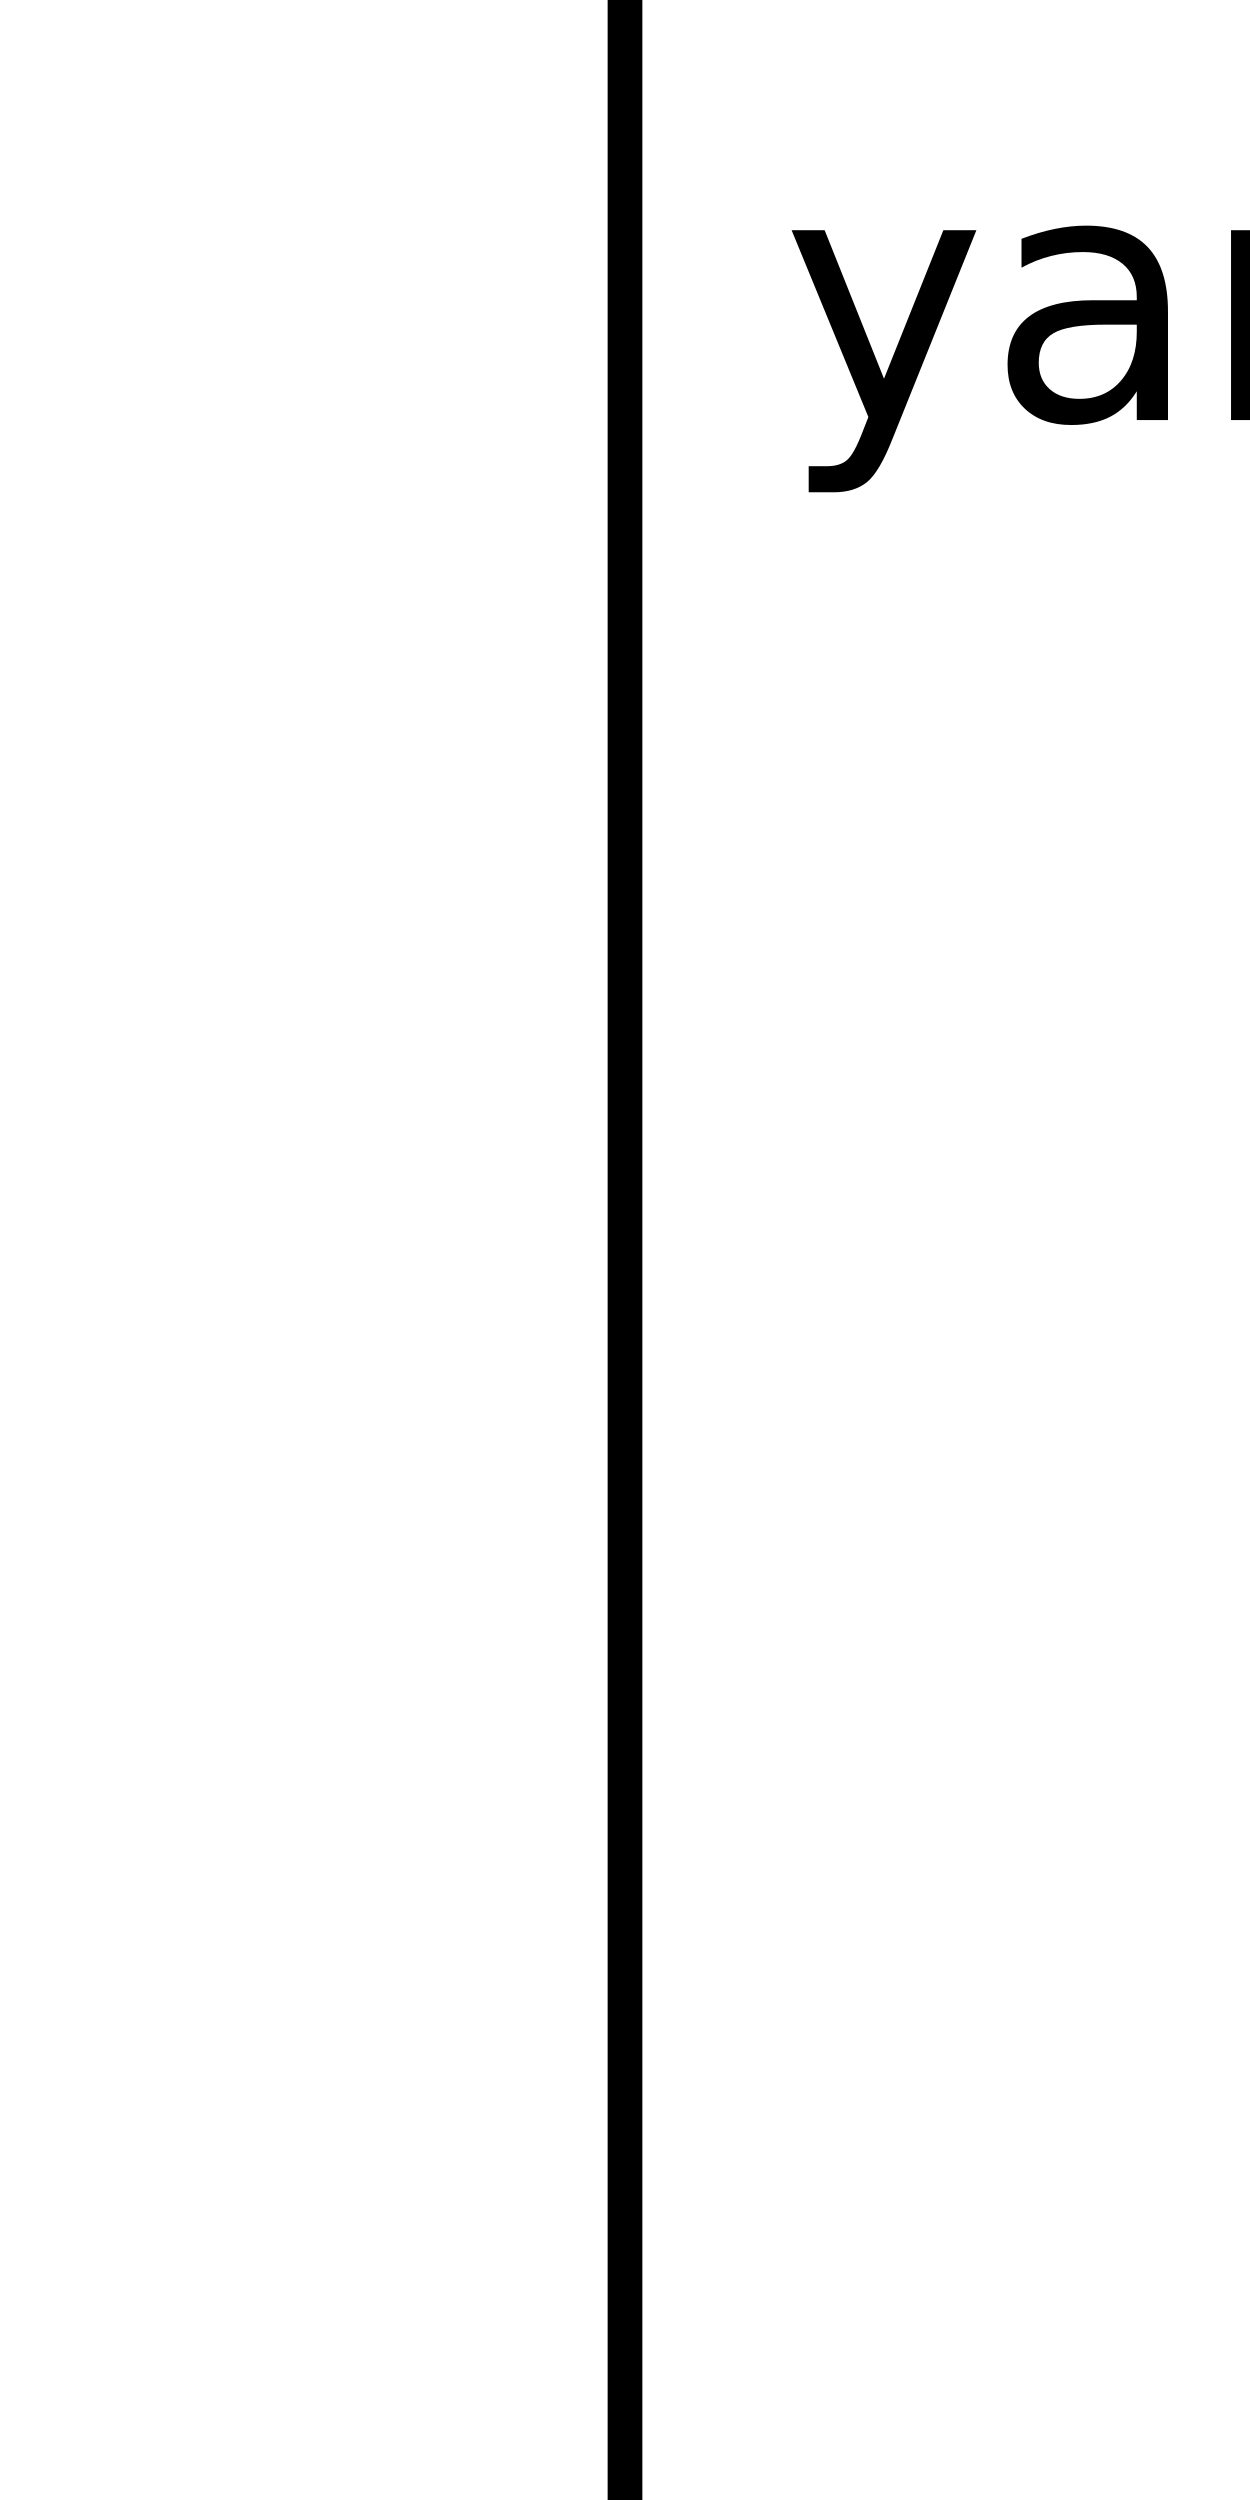
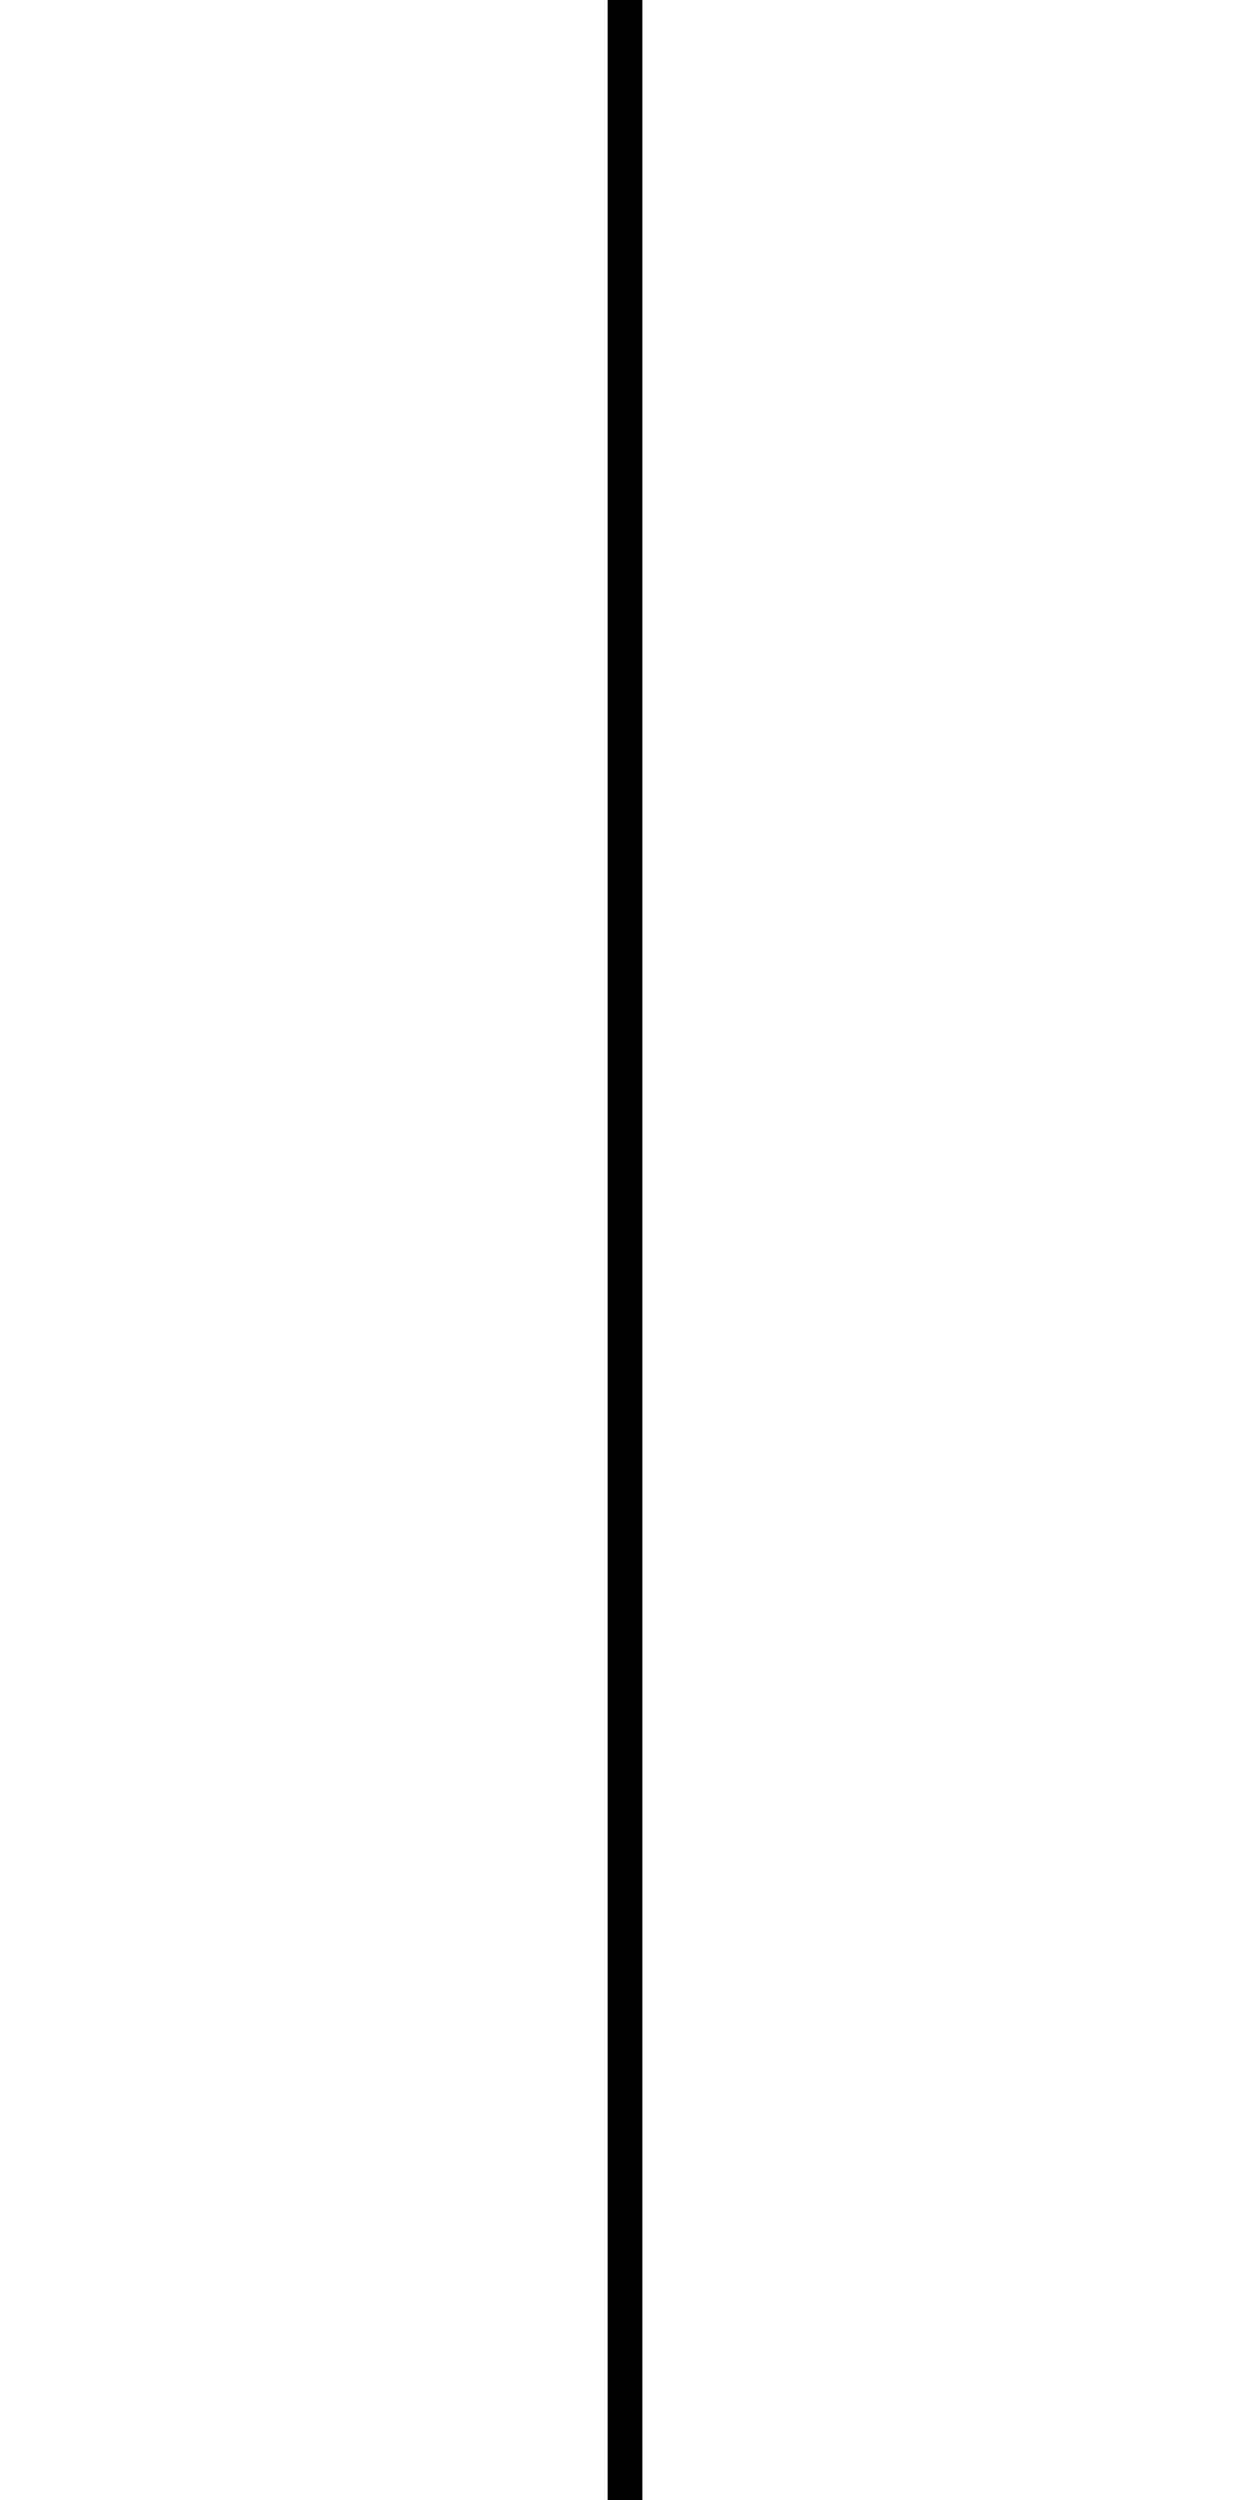
<svg xmlns="http://www.w3.org/2000/svg" xmlns:xlink="http://www.w3.org/1999/xlink" width="36pt" height="72pt" viewBox="0 0 36 72" version="1.1">
  <defs>
    <style type="text/css">*{stroke-linejoin: round; stroke-linecap: butt}</style>
  </defs>
  <g id="figure_1">
    <g id="patch_1">
      <path d="M 0 72  L 36 72  L 36 0  L 0 0  z " style="fill: #ffffff" />
    </g>
    <g id="axes_1">
      <g id="patch_2">
-         <path d="M 0 72  L 36 72  L 36 0  L 0 0  z " clip-path="url(#pedd7ce6462)" style="fill: #ffffff; stroke: #ffffff; stroke-linejoin: miter" />
+         <path d="M 0 72  L 36 72  L 36 0  L 0 0  z " clip-path="url(#SVG_ID)" style="fill: #ffffff; stroke: #ffffff; stroke-linejoin: miter" />
      </g>
      <g id="patch_3">
-         <path d="M 18 0  Q 18 72 18 72  " clip-path="url(#pedd7ce6462)" style="fill: none; stroke: #000000; stroke-linejoin: miter" />
+         <path d="M 18 0  Q 18 72 18 72  " clip-path="url(#SVG_ID)" style="fill: none; stroke: #000000; stroke-linejoin: miter" />
      </g>
      <g id="text_1">
-         <g transform="translate(22.5 12.09844) scale(0.1 -0.1)">
+         <g transform="translate(39.6 13.27875) scale(0.08 -0.08)">
          <defs>
            <path id="DejaVuSans-79" d="M 2059 -325  Q 1816 -950 1584 -1140  Q 1353 -1331 966 -1331  L 506 -1331  L 506 -850  L 844 -850  Q 1081 -850 1212 -737  Q 1344 -625 1503 -206  L 1606 56  L 191 3500  L 800 3500  L 1894 763  L 2988 3500  L 3597 3500  L 2059 -325  z " transform="scale(0.015625)" />
            <path id="DejaVuSans-61" d="M 2194 1759  Q 1497 1759 1228 1600  Q 959 1441 959 1056  Q 959 750 1161 570  Q 1363 391 1709 391  Q 2188 391 2477 730  Q 2766 1069 2766 1631  L 2766 1759  L 2194 1759  z M 3341 1997  L 3341 0  L 2766 0  L 2766 531  Q 2569 213 2275 61  Q 1981 -91 1556 -91  Q 1019 -91 701 211  Q 384 513 384 1019  Q 384 1609 779 1909  Q 1175 2209 1959 2209  L 2766 2209  L 2766 2266  Q 2766 2663 2505 2880  Q 2244 3097 1772 3097  Q 1472 3097 1187 3025  Q 903 2953 641 2809  L 641 3341  Q 956 3463 1253 3523  Q 1550 3584 1831 3584  Q 2591 3584 2966 3190  Q 3341 2797 3341 1997  z " transform="scale(0.015625)" />
            <path id="DejaVuSans-6d" d="M 3328 2828  Q 3544 3216 3844 3400  Q 4144 3584 4550 3584  Q 5097 3584 5394 3201  Q 5691 2819 5691 2113  L 5691 0  L 5113 0  L 5113 2094  Q 5113 2597 4934 2840  Q 4756 3084 4391 3084  Q 3944 3084 3684 2787  Q 3425 2491 3425 1978  L 3425 0  L 2847 0  L 2847 2094  Q 2847 2600 2669 2842  Q 2491 3084 2119 3084  Q 1678 3084 1418 2786  Q 1159 2488 1159 1978  L 1159 0  L 581 0  L 581 3500  L 1159 3500  L 1159 2956  Q 1356 3278 1631 3431  Q 1906 3584 2284 3584  Q 2666 3584 2933 3390  Q 3200 3197 3328 2828  z " transform="scale(0.015625)" />
            <path id="DejaVuSans-6c" d="M 603 4863  L 1178 4863  L 1178 0  L 603 0  L 603 4863  z " transform="scale(0.015625)" />
            <path id="DejaVuSans-5f" d="M 3263 -1063  L 3263 -1509  L -63 -1509  L -63 -1063  L 3263 -1063  z " transform="scale(0.015625)" />
            <path id="DejaVuSans-73" d="M 2834 3397  L 2834 2853  Q 2591 2978 2328 3040  Q 2066 3103 1784 3103  Q 1356 3103 1142 2972  Q 928 2841 928 2578  Q 928 2378 1081 2264  Q 1234 2150 1697 2047  L 1894 2003  Q 2506 1872 2764 1633  Q 3022 1394 3022 966  Q 3022 478 2636 193  Q 2250 -91 1575 -91  Q 1294 -91 989 -36  Q 684 19 347 128  L 347 722  Q 666 556 975 473  Q 1284 391 1588 391  Q 1994 391 2212 530  Q 2431 669 2431 922  Q 2431 1156 2273 1281  Q 2116 1406 1581 1522  L 1381 1569  Q 847 1681 609 1914  Q 372 2147 372 2553  Q 372 3047 722 3315  Q 1072 3584 1716 3584  Q 2034 3584 2315 3537  Q 2597 3491 2834 3397  z " transform="scale(0.015625)" />
            <path id="DejaVuSans-74" d="M 1172 4494  L 1172 3500  L 2356 3500  L 2356 3053  L 1172 3053  L 1172 1153  Q 1172 725 1289 603  Q 1406 481 1766 481  L 2356 481  L 2356 0  L 1766 0  Q 1100 0 847 248  Q 594 497 594 1153  L 594 3053  L 172 3053  L 172 3500  L 594 3500  L 594 4494  L 1172 4494  z " transform="scale(0.015625)" />
            <path id="DejaVuSans-72" d="M 2631 2963  Q 2534 3019 2420 3045  Q 2306 3072 2169 3072  Q 1681 3072 1420 2755  Q 1159 2438 1159 1844  L 1159 0  L 581 0  L 581 3500  L 1159 3500  L 1159 2956  Q 1341 3275 1631 3429  Q 1922 3584 2338 3584  Q 2397 3584 2469 3576  Q 2541 3569 2628 3553  L 2631 2963  z " transform="scale(0.015625)" />
            <path id="DejaVuSans-65" d="M 3597 1894  L 3597 1613  L 953 1613  Q 991 1019 1311 708  Q 1631 397 2203 397  Q 2534 397 2845 478  Q 3156 559 3463 722  L 3463 178  Q 3153 47 2828 -22  Q 2503 -91 2169 -91  Q 1331 -91 842 396  Q 353 884 353 1716  Q 353 2575 817 3079  Q 1281 3584 2069 3584  Q 2775 3584 3186 3129  Q 3597 2675 3597 1894  z M 3022 2063  Q 3016 2534 2758 2815  Q 2500 3097 2075 3097  Q 1594 3097 1305 2825  Q 1016 2553 972 2059  L 3022 2063  z " transform="scale(0.015625)" />
          </defs>
          <use xlink:href="#DejaVuSans-79" />
          <use xlink:href="#DejaVuSans-61" transform="translate(59.17969 0)" />
          <use xlink:href="#DejaVuSans-6d" transform="translate(120.459 0)" />
          <use xlink:href="#DejaVuSans-6c" transform="translate(217.8711 0)" />
          <use xlink:href="#DejaVuSans-5f" transform="translate(245.6543 0)" />
          <use xlink:href="#DejaVuSans-73" transform="translate(295.6543 0)" />
          <use xlink:href="#DejaVuSans-74" transform="translate(347.7539 0)" />
          <use xlink:href="#DejaVuSans-72" transform="translate(386.9629 0)" />
          <use xlink:href="#DejaVuSans-65" transform="translate(425.8262 0)" />
          <use xlink:href="#DejaVuSans-61" transform="translate(487.3496 0)" />
          <use xlink:href="#DejaVuSans-6d" transform="translate(548.6289 0)" />
        </g>
      </g>
    </g>
  </g>
  <defs>
-     <clipPath id="pedd7ce6462">
+     <clipPath id="SVG_ID">
      <rect x="0" y="0" width="36" height="72" />
    </clipPath>
  </defs>
</svg>
